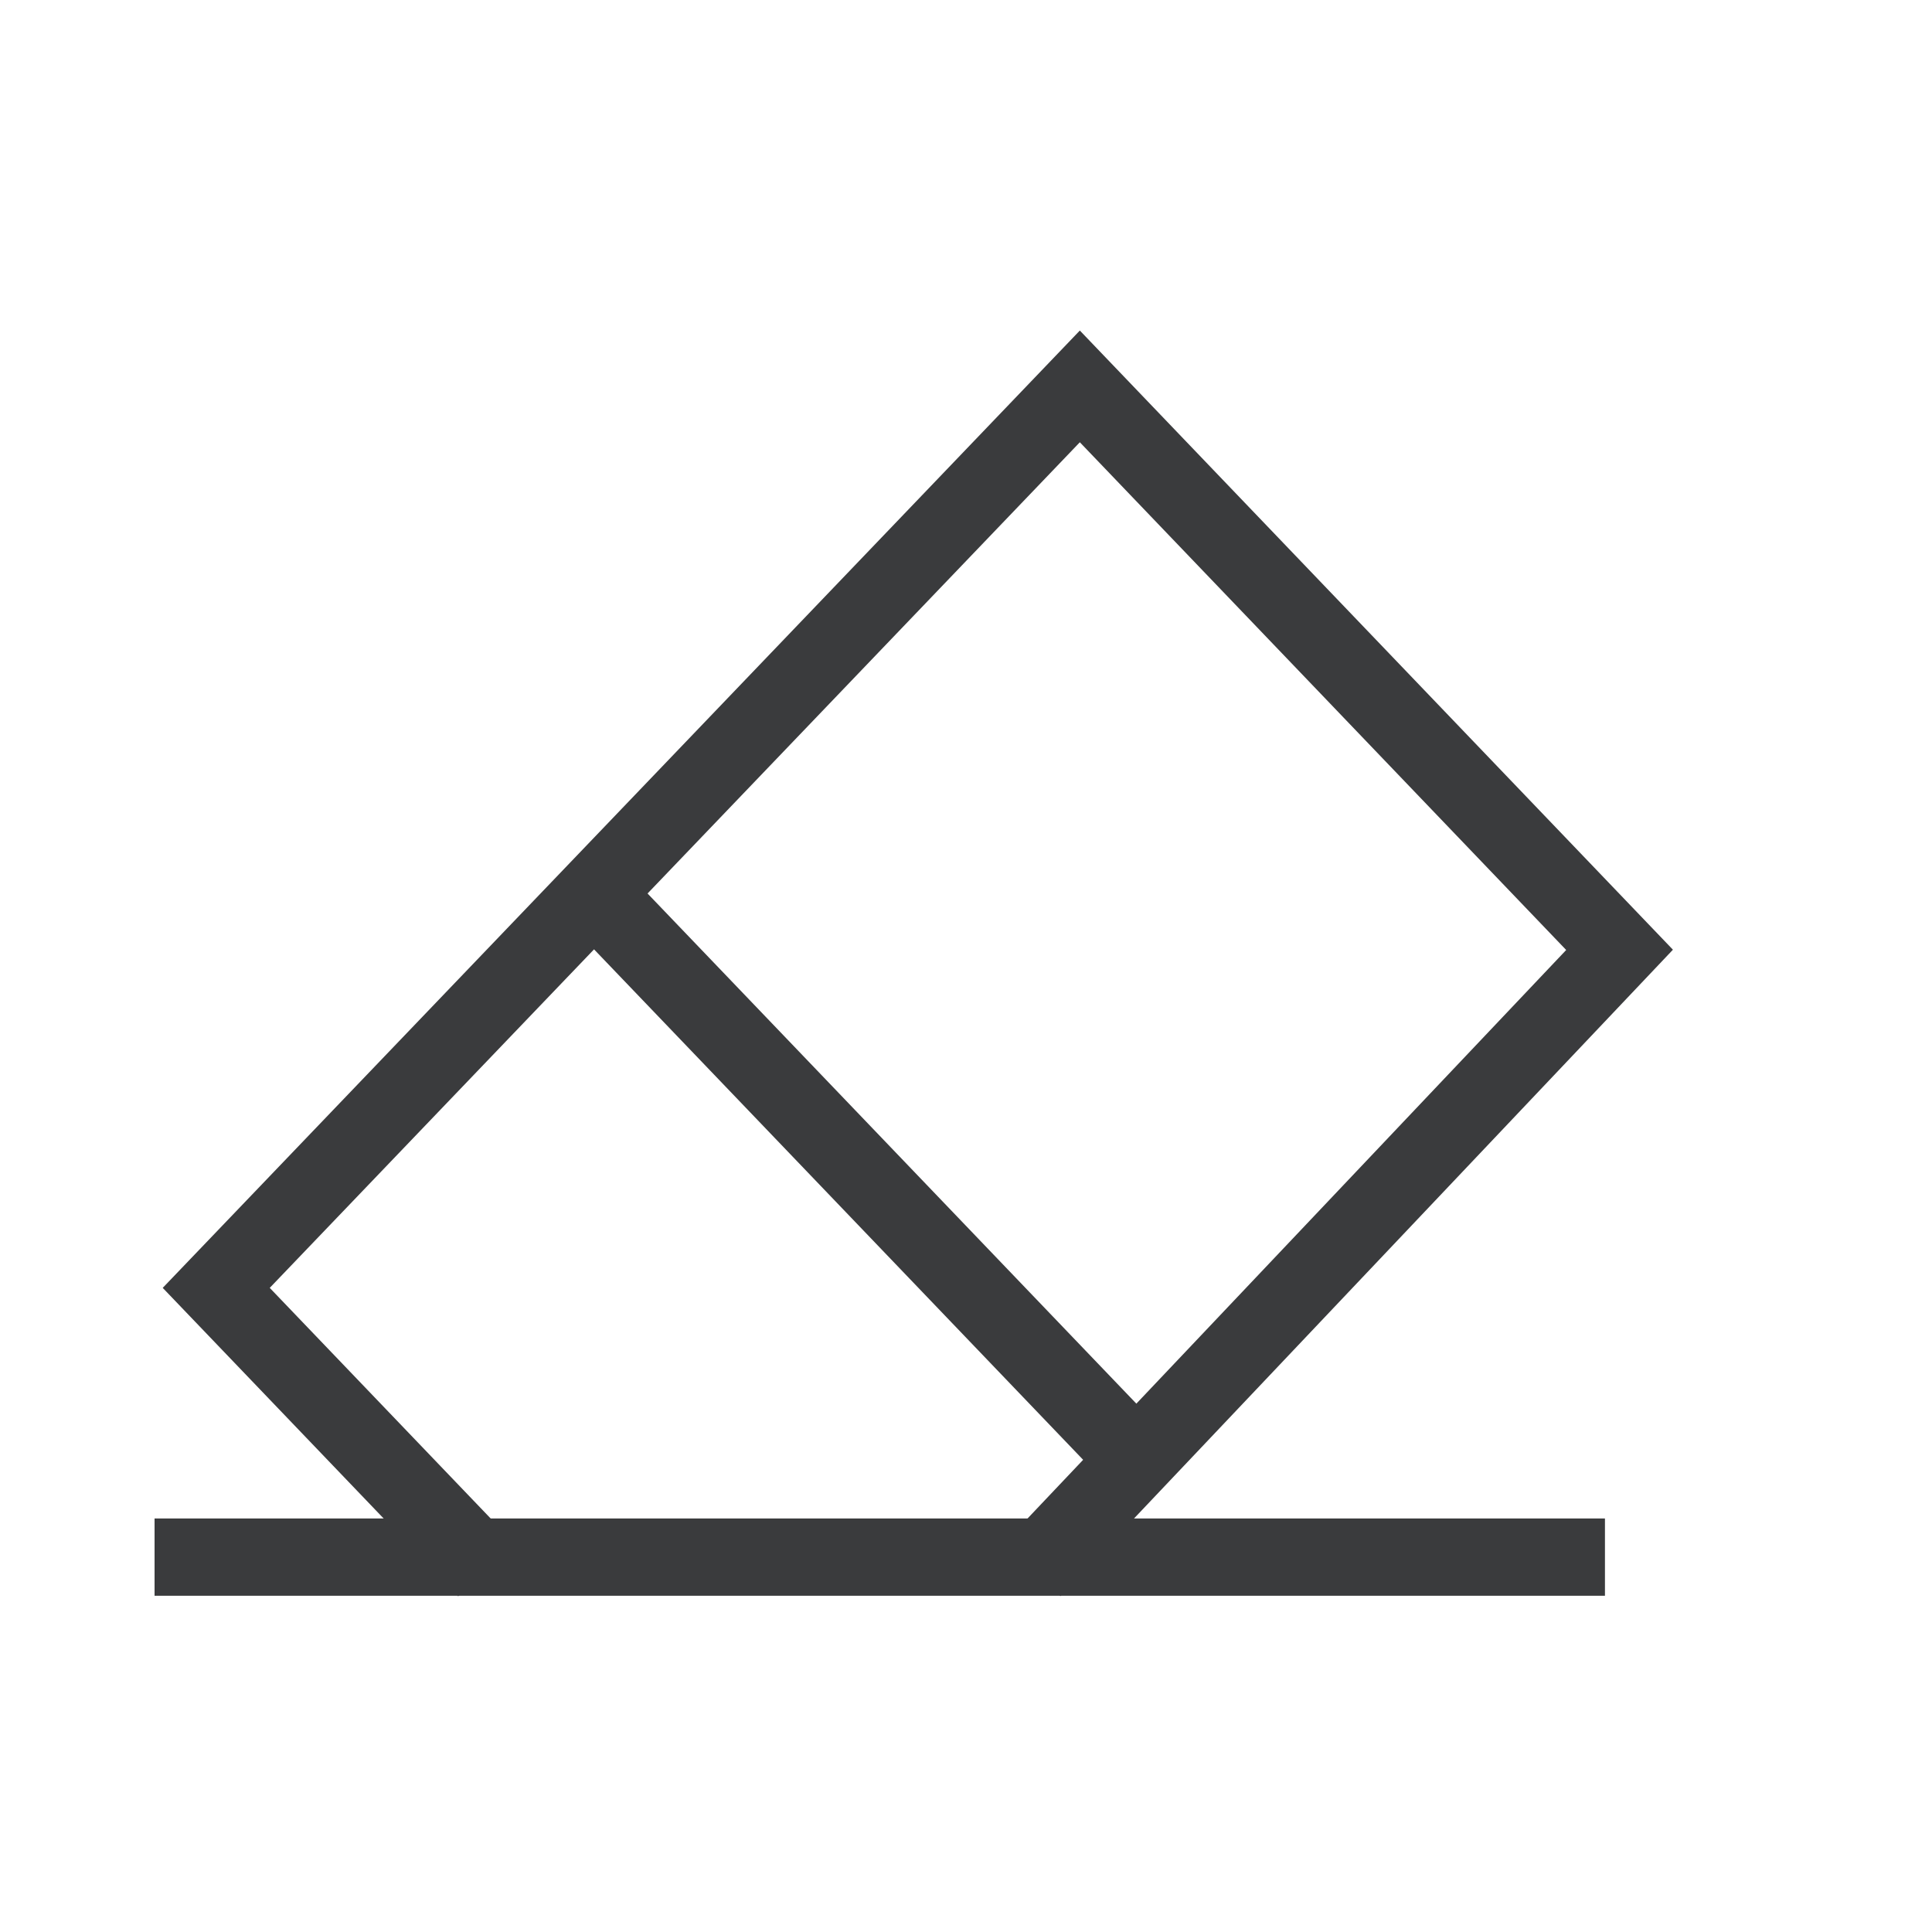
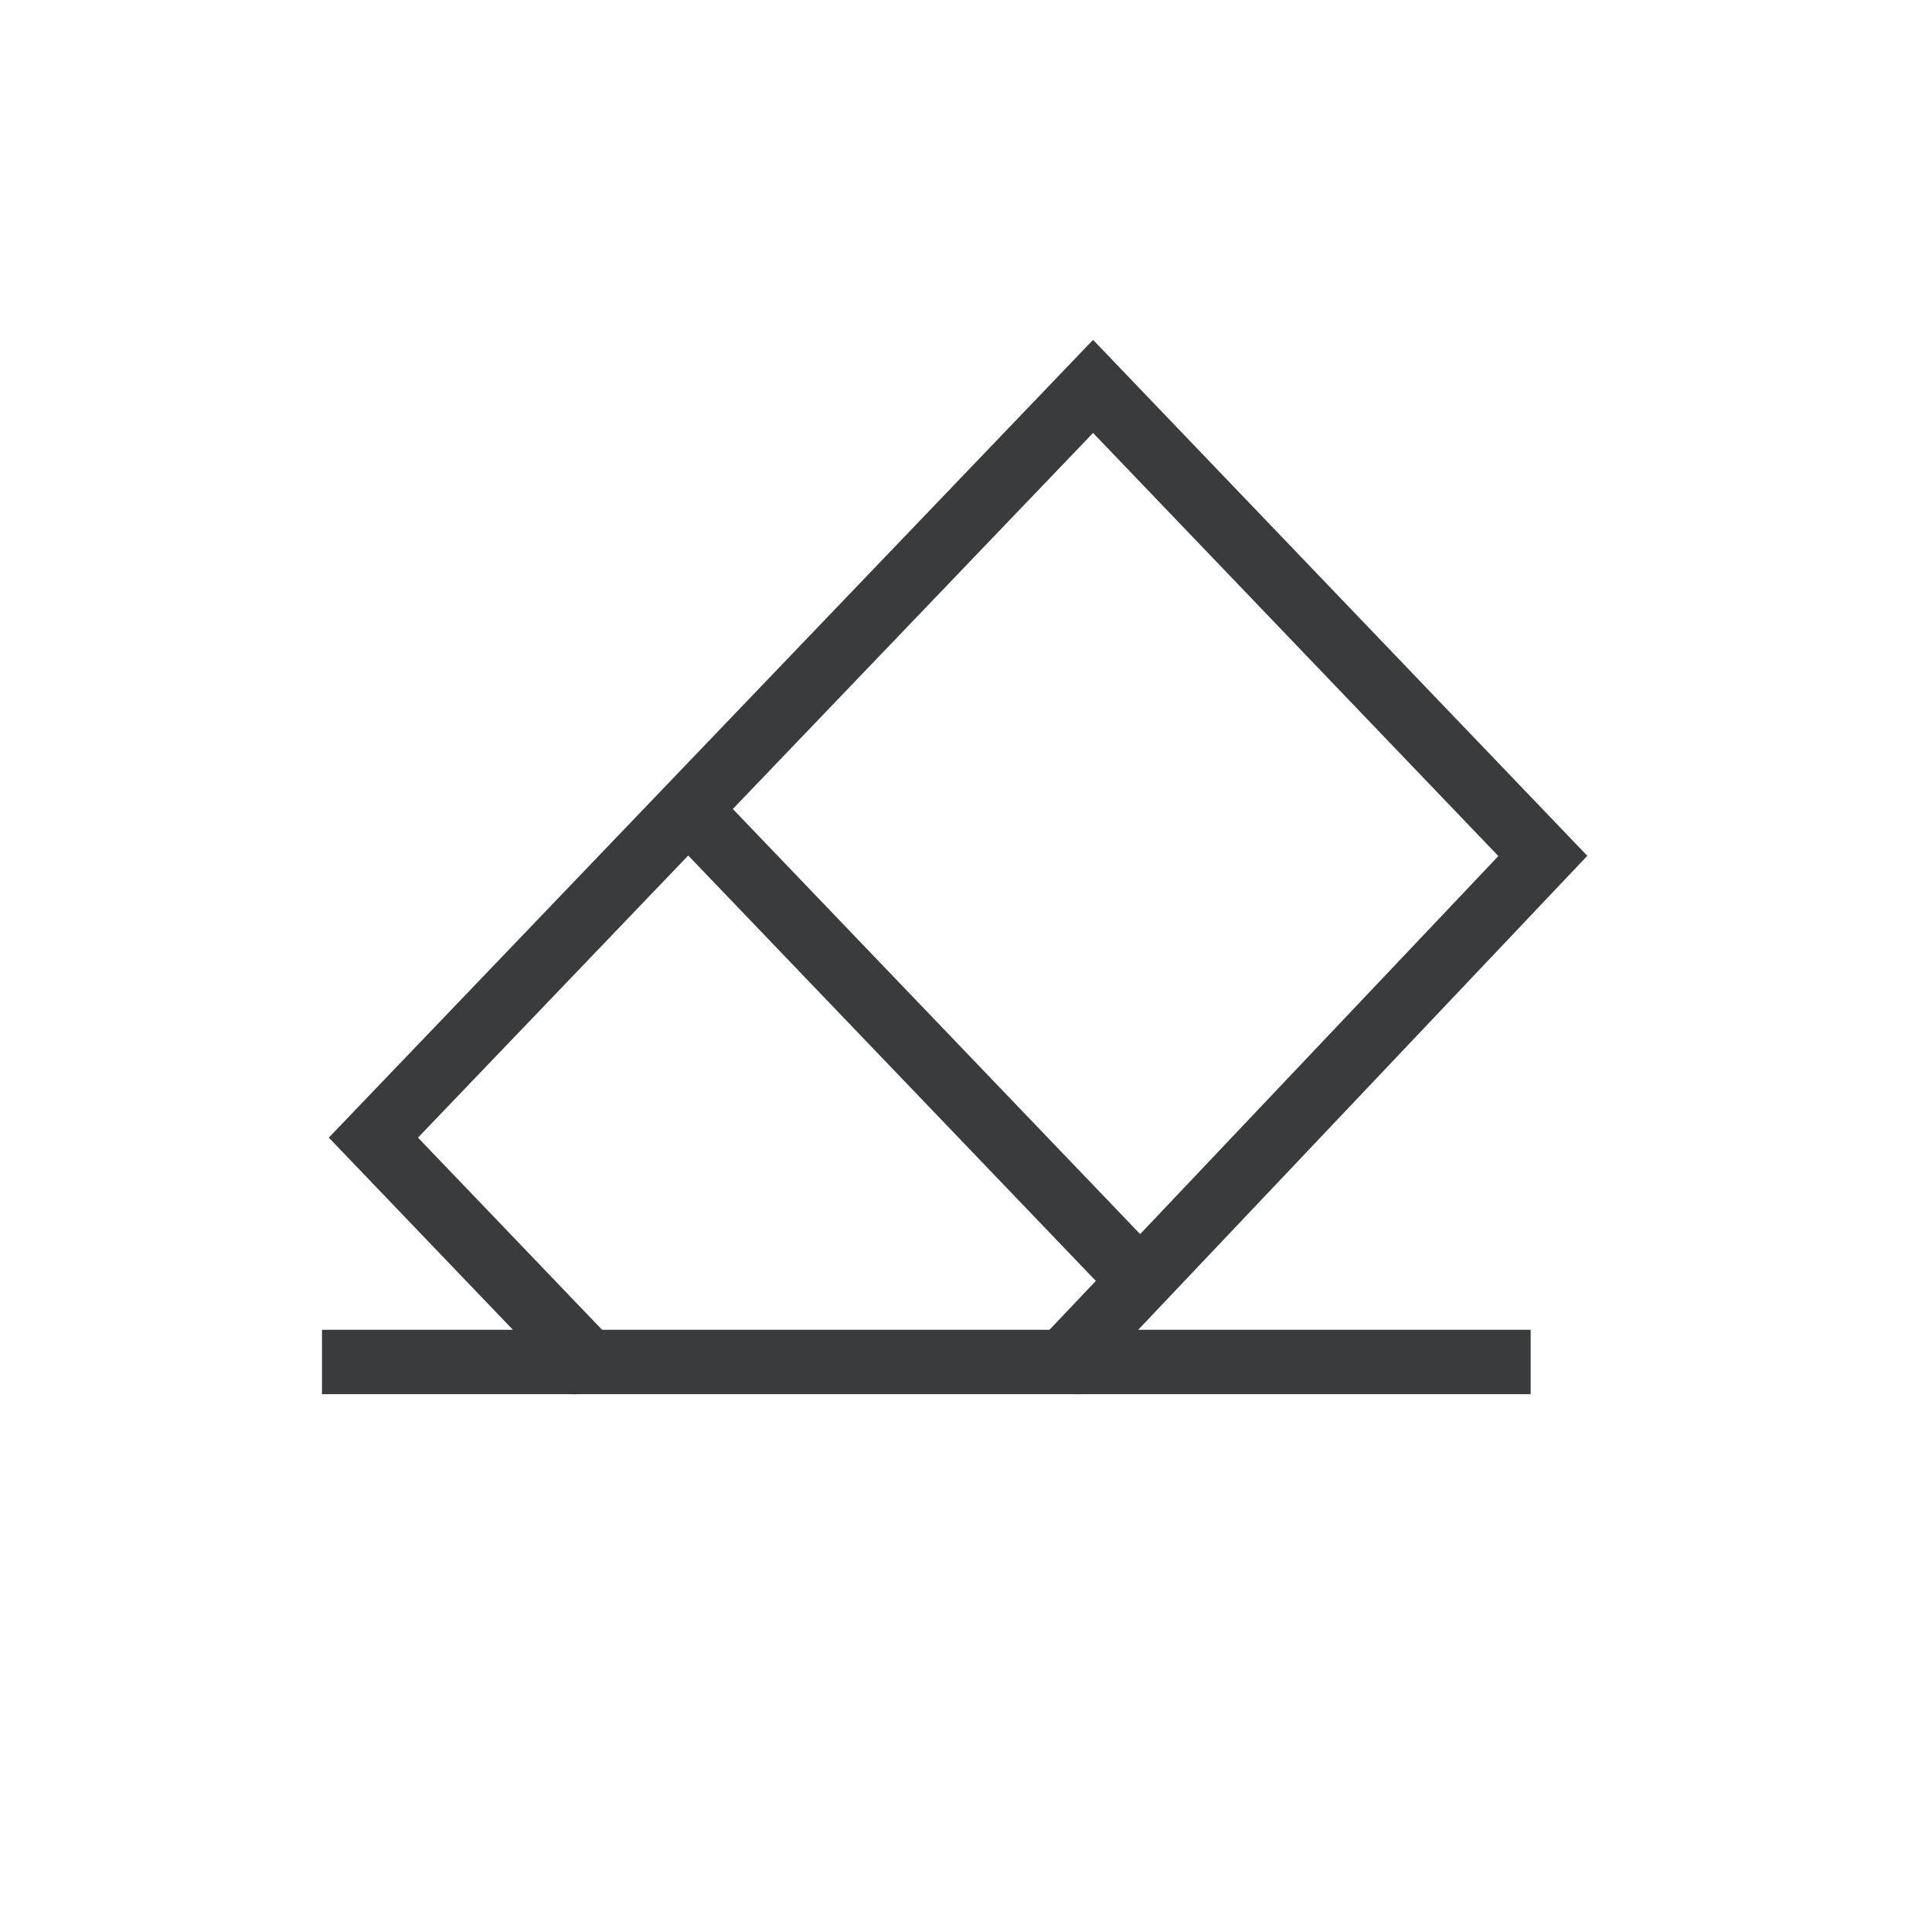
- <svg xmlns="http://www.w3.org/2000/svg" width="25" height="25" viewBox="0 0 25 25" fill="none">
-   <path d="M13.359 20.31L20.957 12.291L13.973 5L2.798 16.665L6.29 20.31" stroke="#3A3B3D" />
-   <path d="M7.687 11.562L14.672 18.852" stroke="#3A3B3D" />
-   <path d="M2 20.149H20.768" stroke="#3A3B3D" />
+ <svg xmlns="http://www.w3.org/2000/svg" width="30" height="30" viewBox="0 0 30 30" fill="none">
+   <path d="M16.359 21.31L23.957 13.291L16.973 6L5.798 17.665L9.29 21.31" stroke="#3A3B3D" />
+   <path d="M10.687 12.562L17.672 19.852" stroke="#3A3B3D" />
+   <path d="M5 21.149H23.768" stroke="#3A3B3D" />
</svg>
